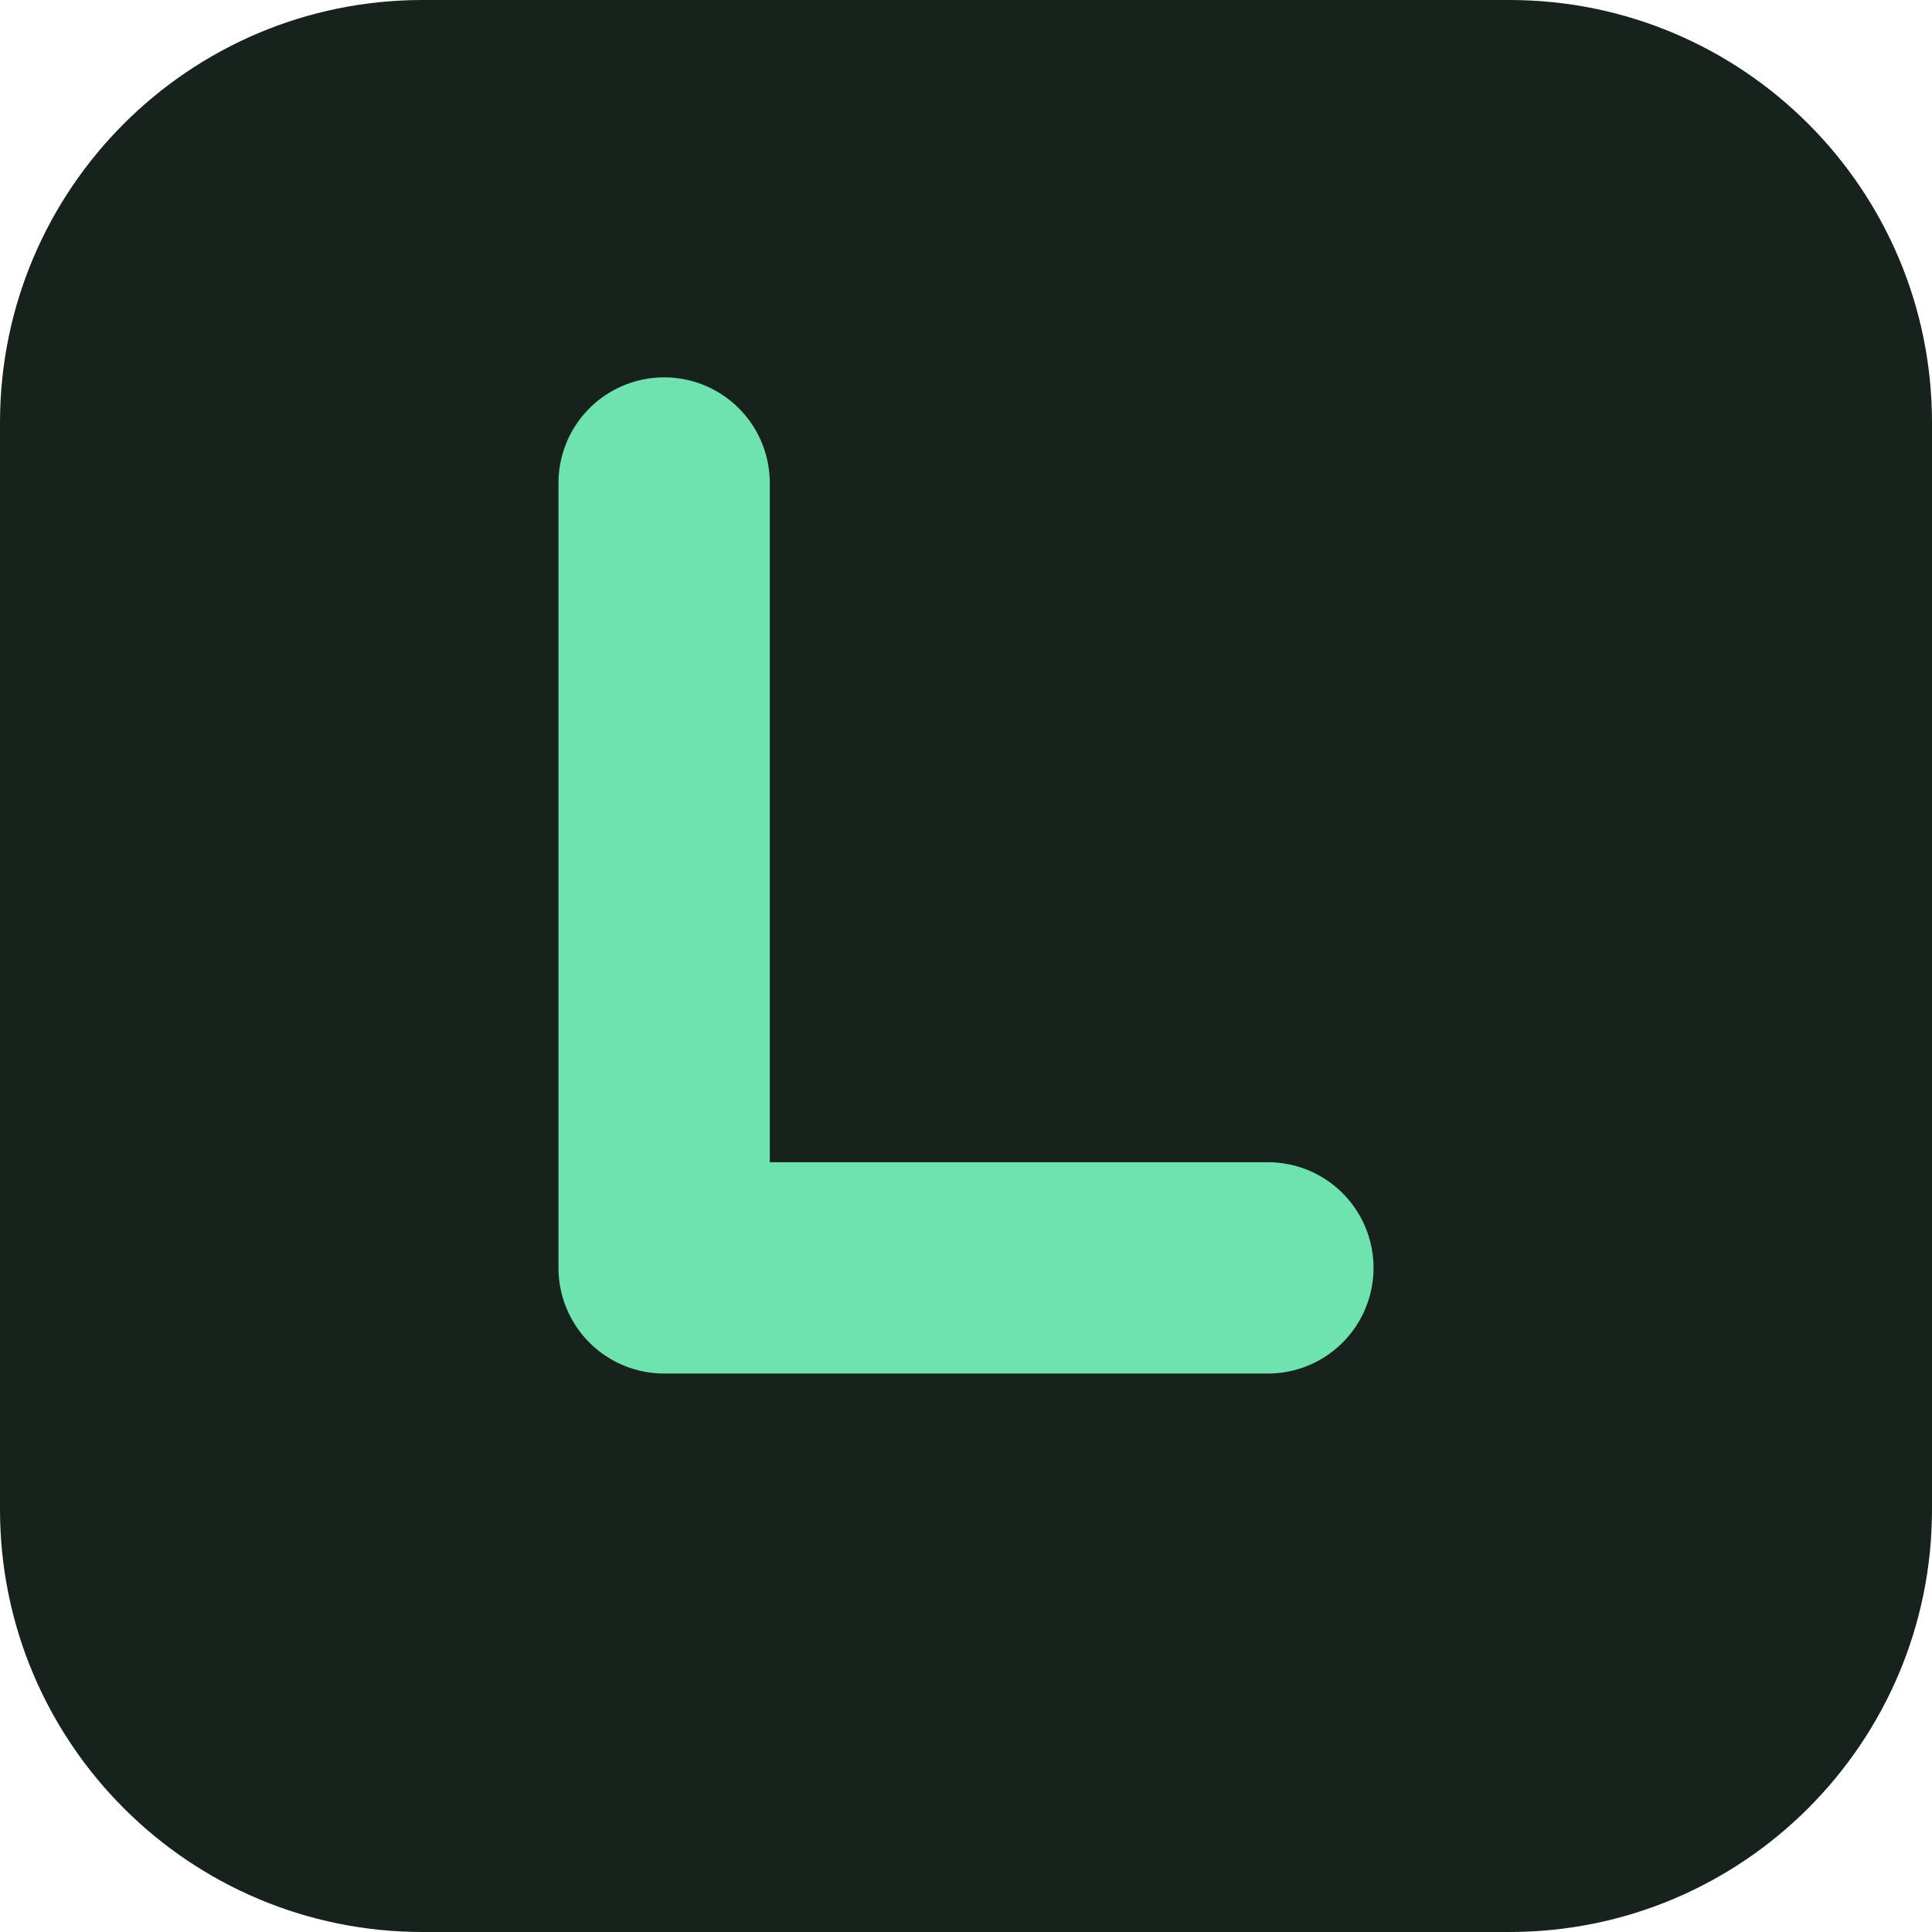
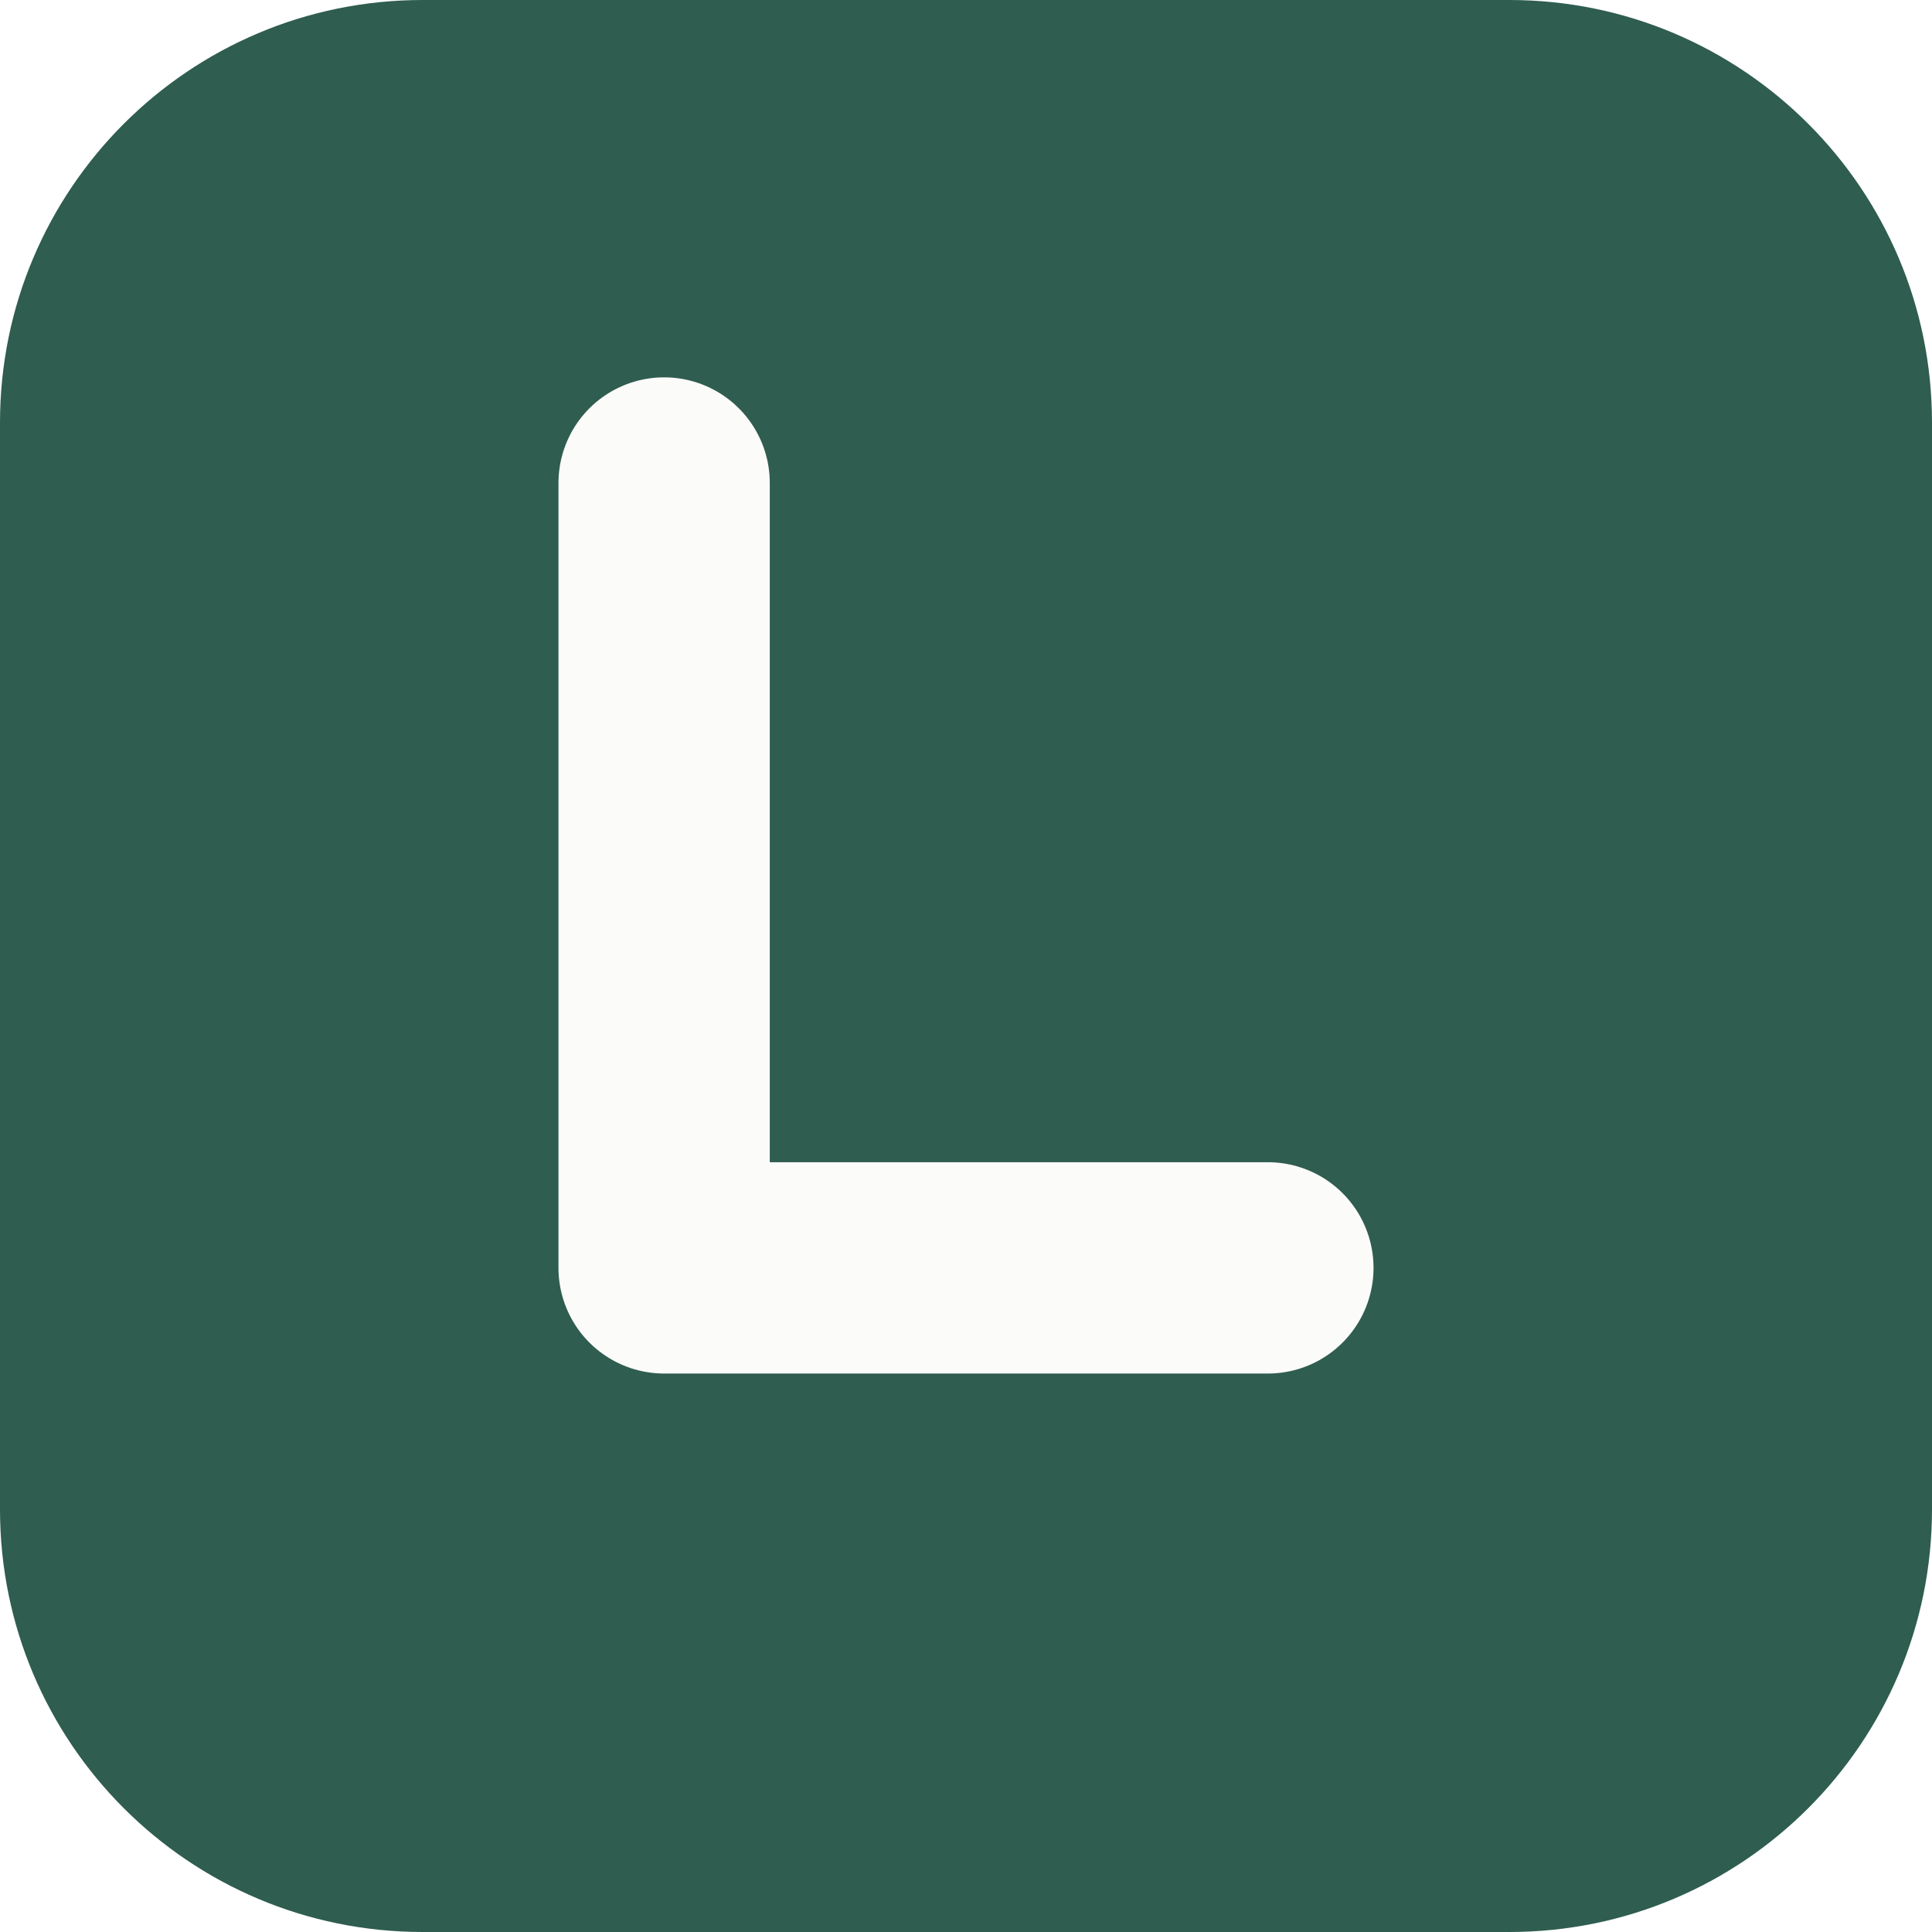
<svg xmlns="http://www.w3.org/2000/svg" viewBox="0 0 64 64" width="64" height="64" role="img" aria-label="Logged">
-   <rect width="64" height="64" rx="14" fill="#18221d" />
-   <path d="M22 16v26h20" fill="none" stroke="#6ee3b0" stroke-width="7" stroke-linecap="round" stroke-linejoin="round" />
+   <rect width="64" height="64" rx="14" fill="#2f5d50" />
+   <path d="M22 16v26h20" fill="none" stroke="#fbfbf9" stroke-width="7" stroke-linecap="round" stroke-linejoin="round" />
</svg>
